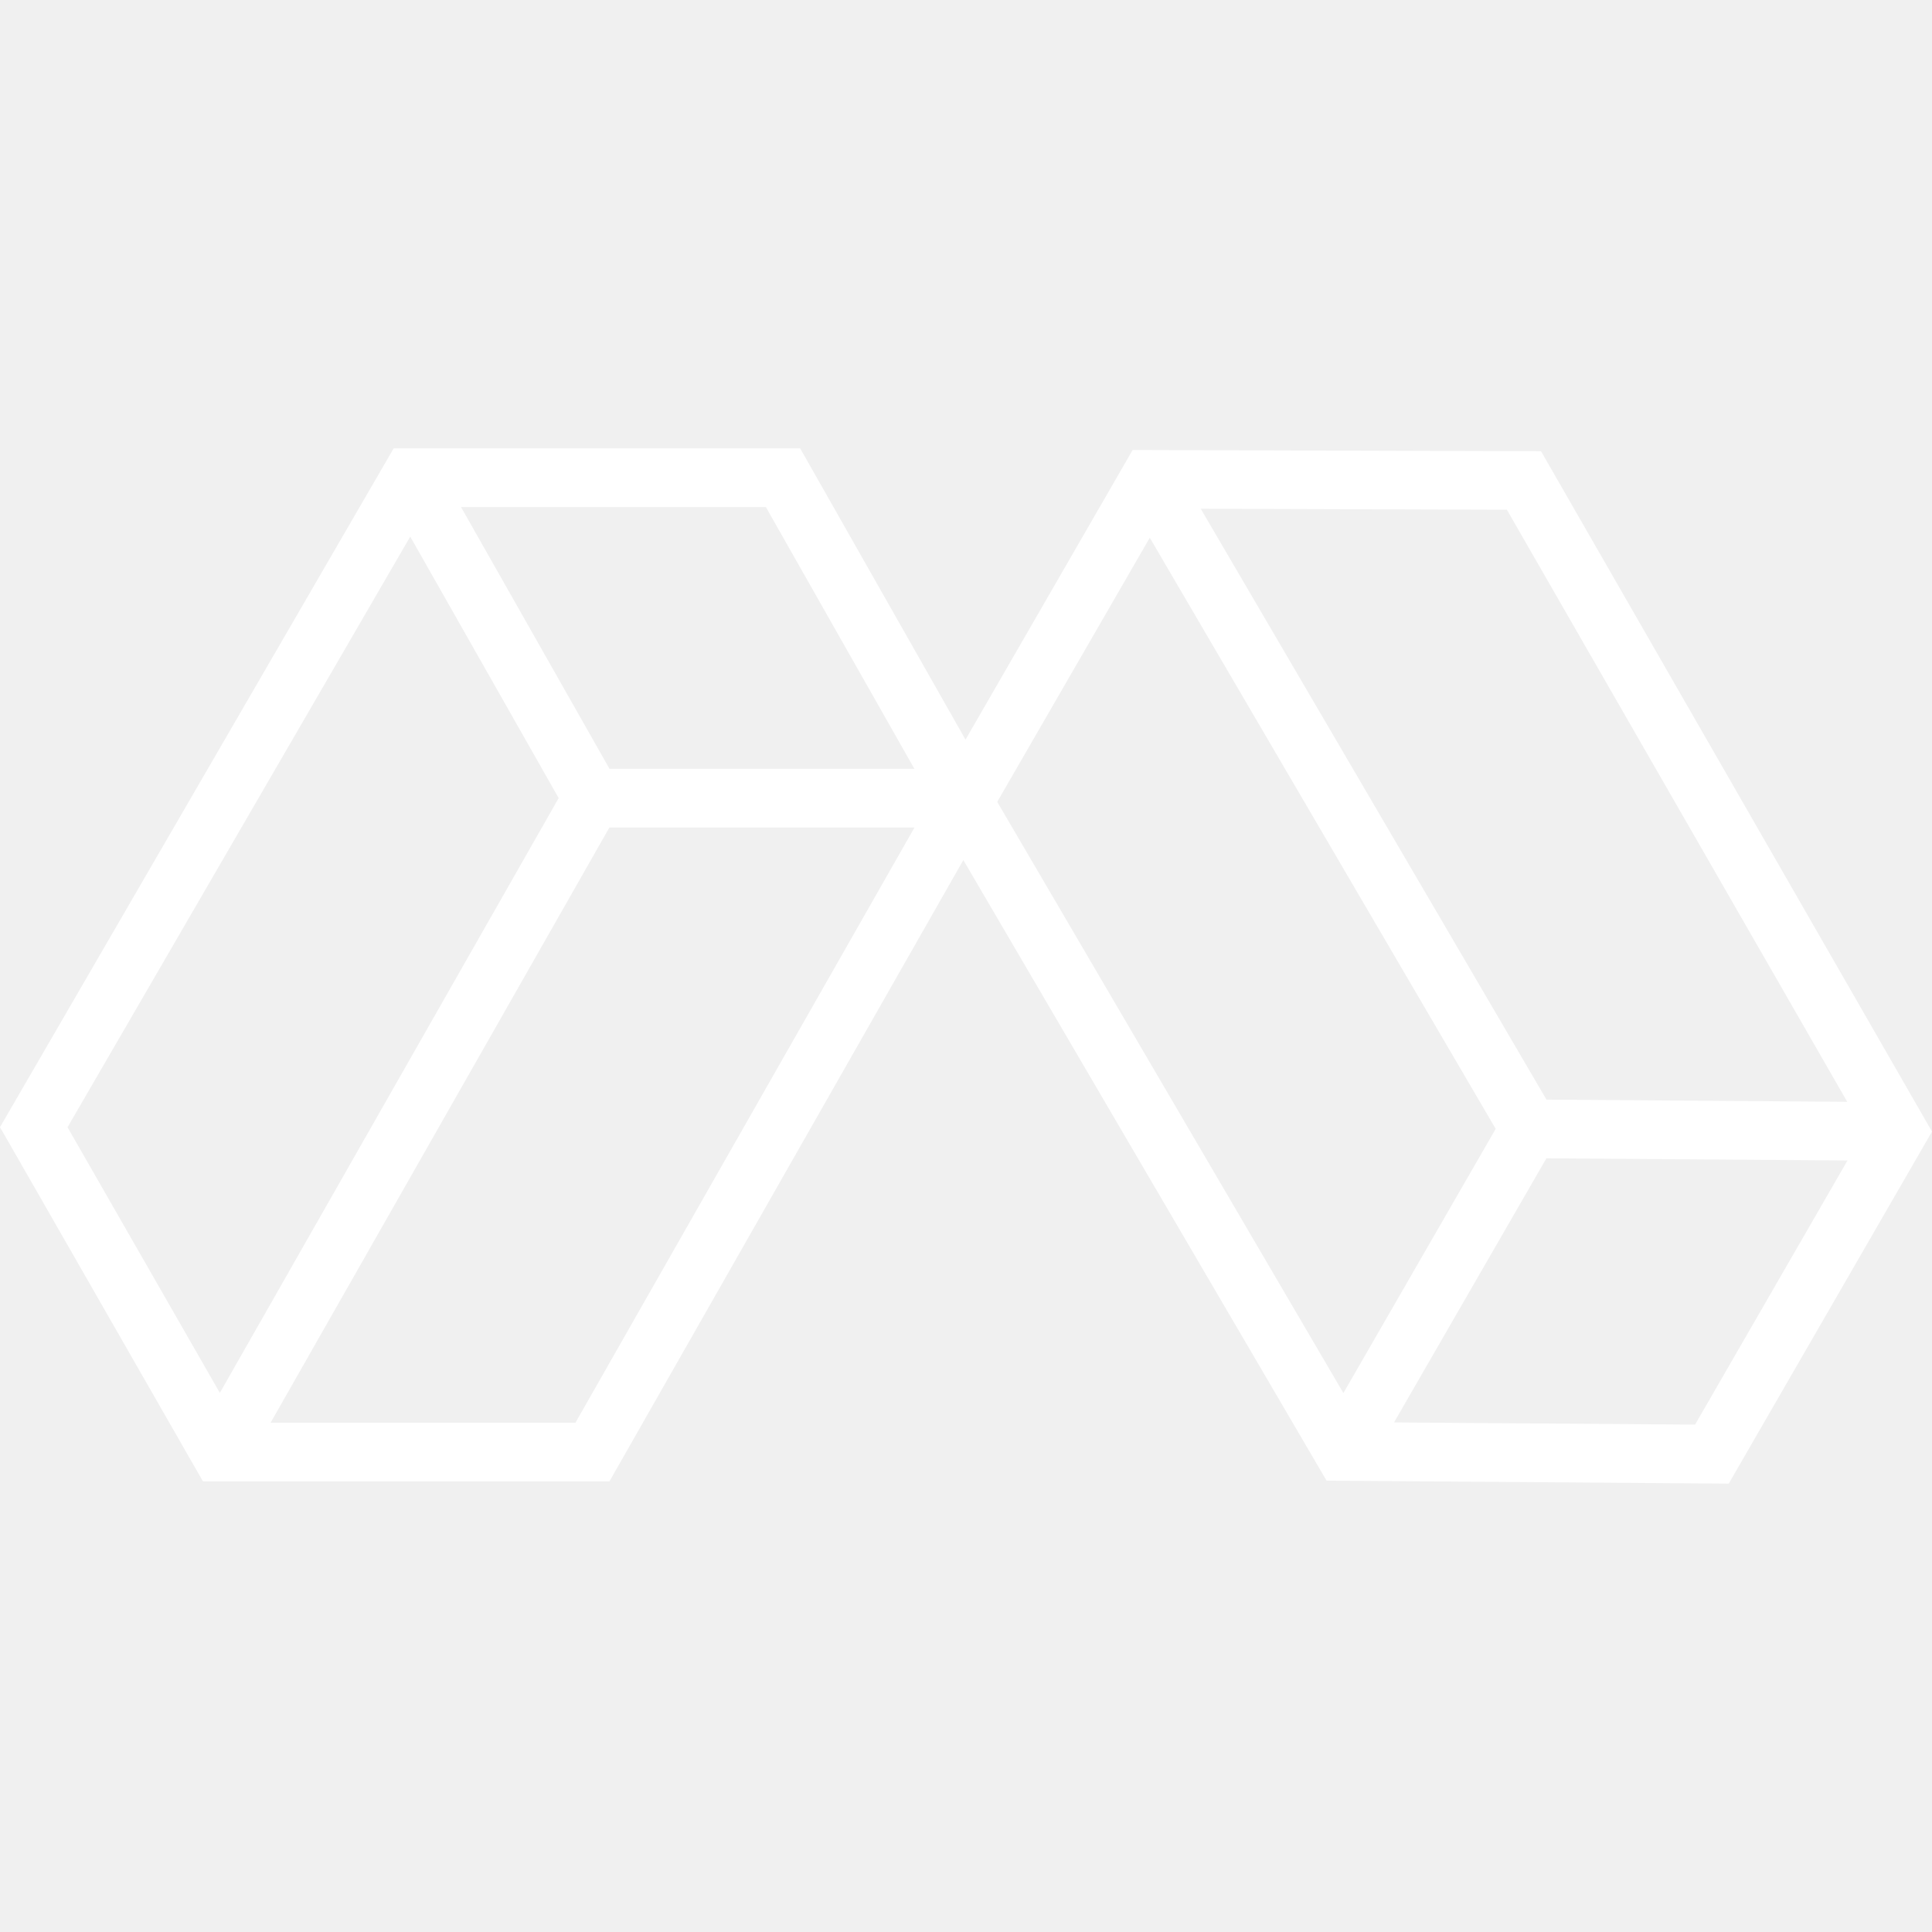
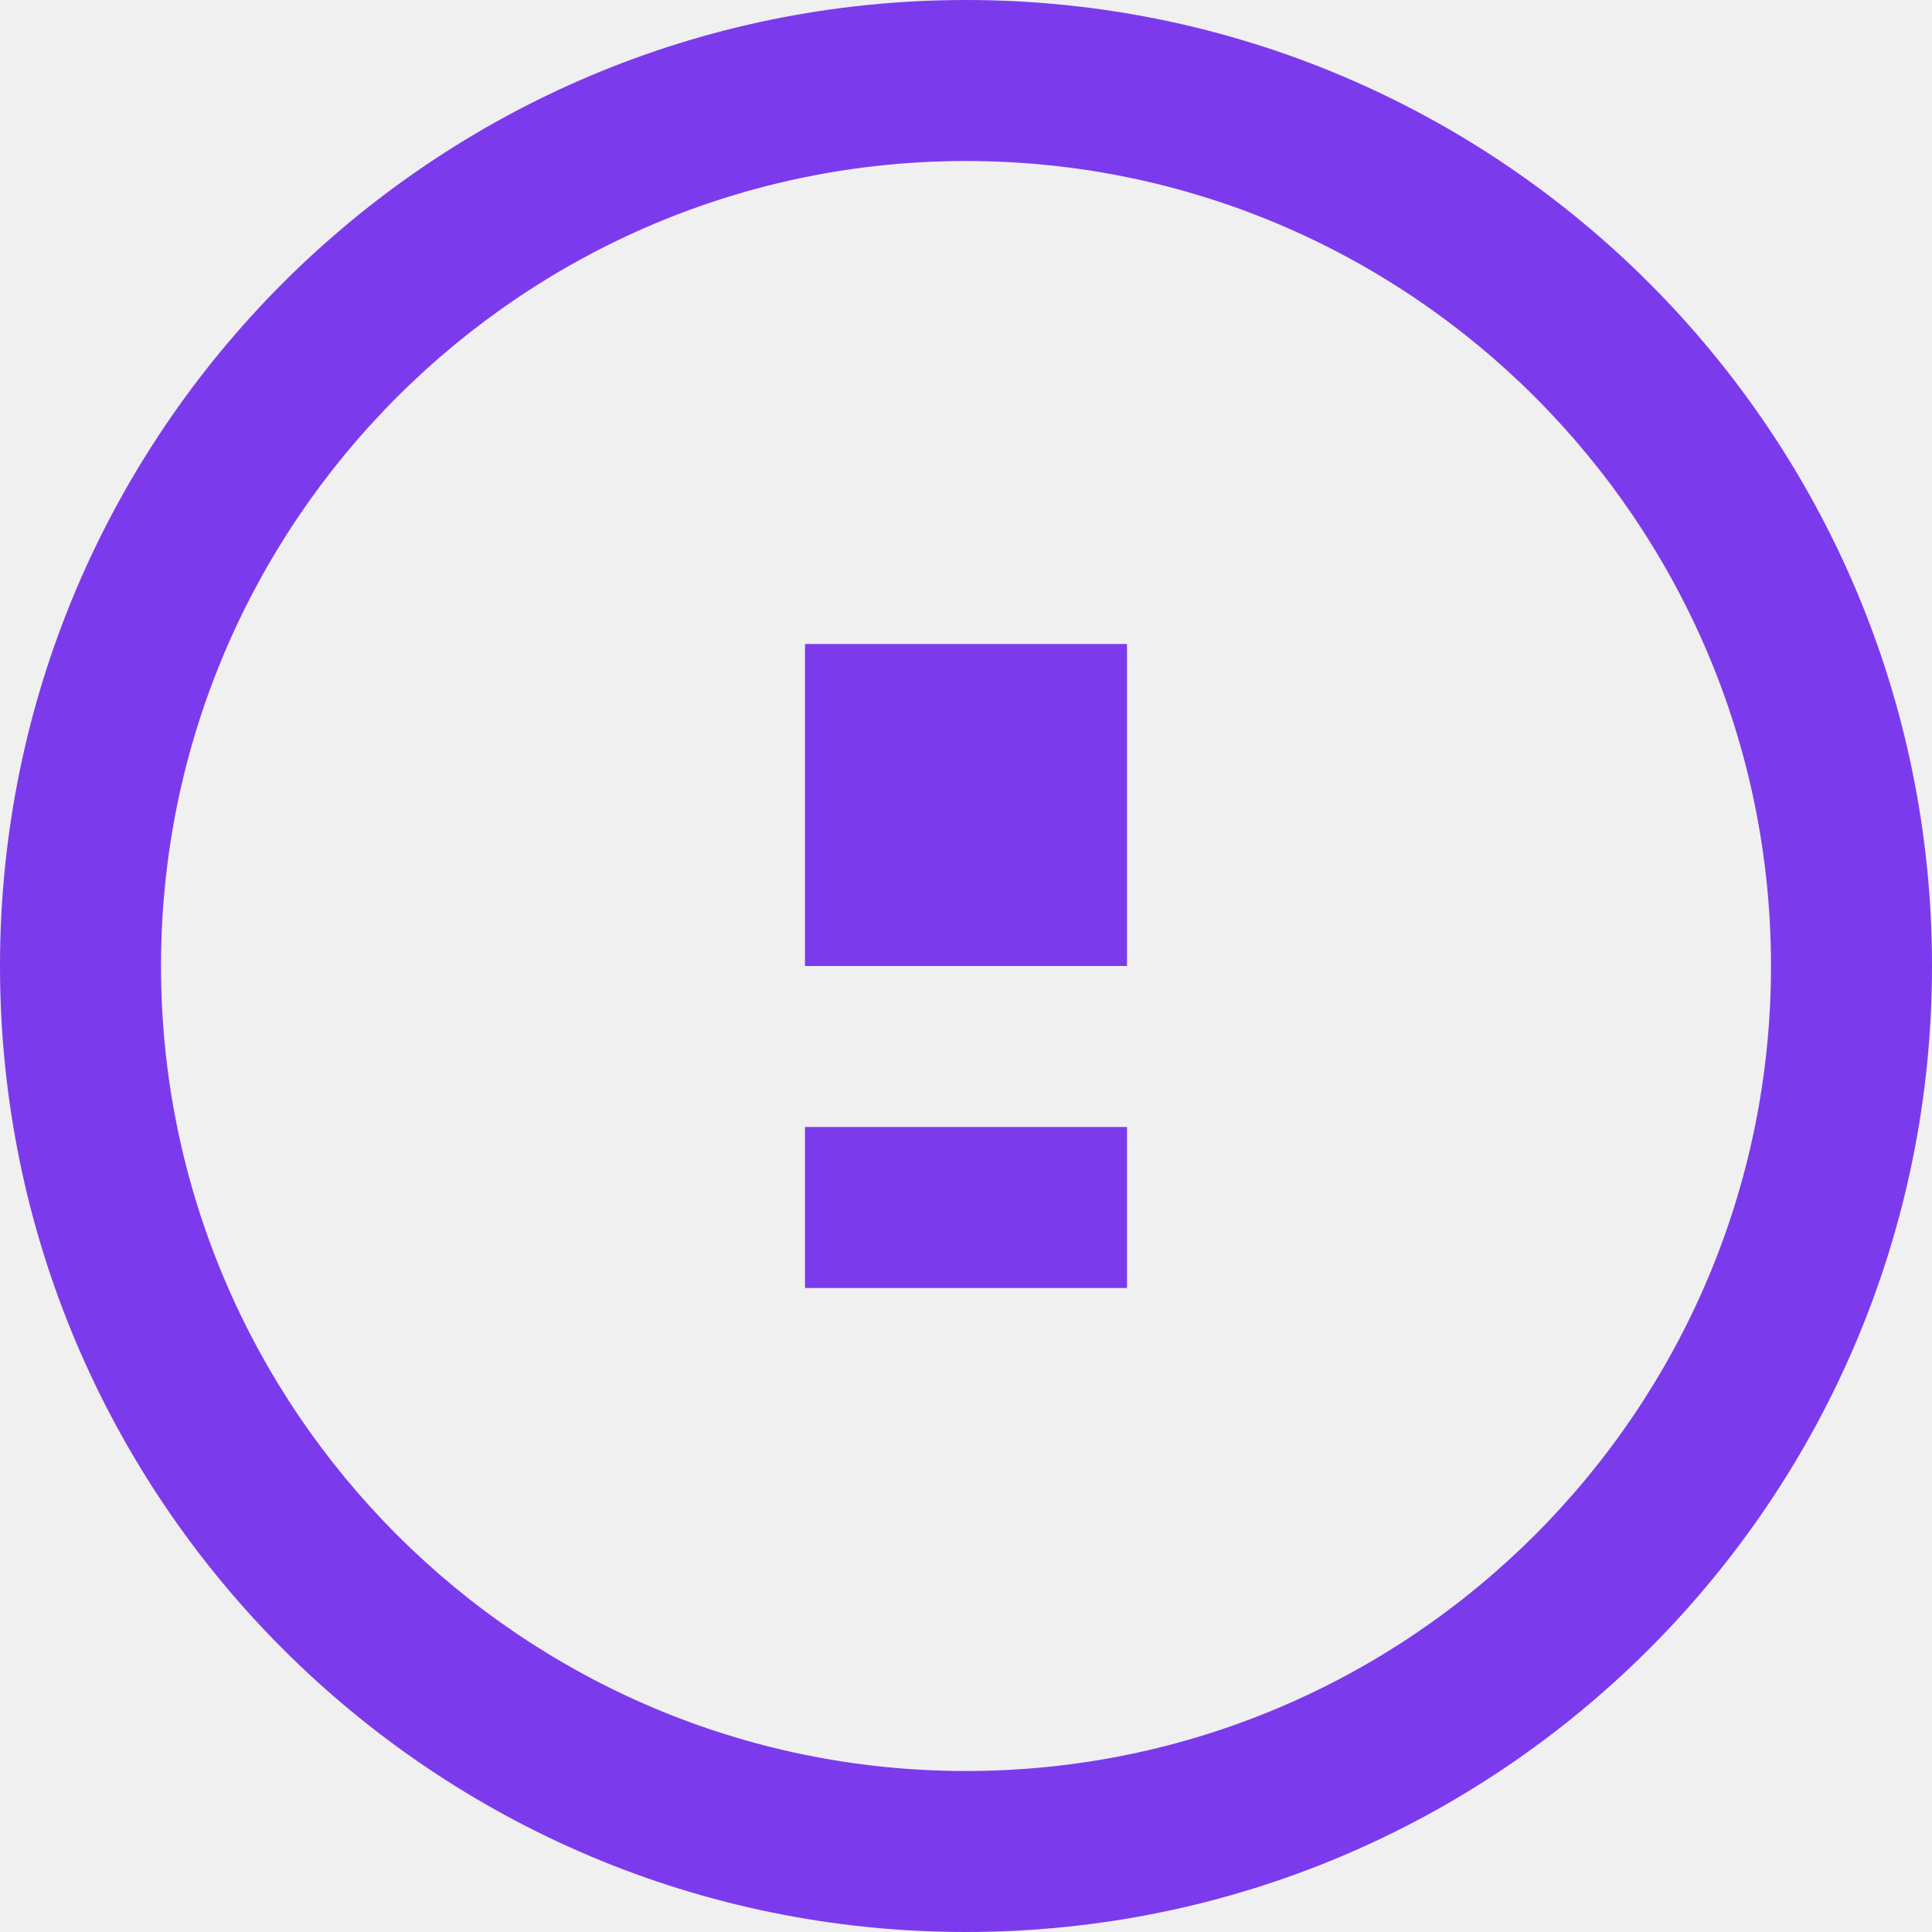
- <svg xmlns="http://www.w3.org/2000/svg" fill="#FFFFFF" role="img" viewBox="0 0 24 24">
-   <path d="M4.89 5.57 0 14.002l2.521 4.4h5.05l4.396-7.718 4.512 7.709 4.996.037L24 14.057l-4.857-8.452-5.073-.015-2.076 3.598L9.94 5.57Zm.837.729h3.787l1.845 3.252H7.572Zm9.189.021 3.803.012 4.228 7.355-3.736-.027zm-9.82.346L6.94 9.914l-4.209 7.389-1.892-3.3Zm9.187.014 4.297 7.343-1.892 3.282-4.3-7.344zm-6.713 3.6h3.79l-4.212 7.394H3.361Zm11.64 4.109 3.74.027-1.893 3.281-3.74-.027z" />
+ <svg xmlns="http://www.w3.org/2000/svg" role="img" viewBox="0 0 24 24" fill="#7C3AED">
+   <path d="M12 0C5.373 0 0 5.373 0 12s5.373 12 12 12 12-5.373 12-12S18.627 0 12 0zm0 22c-5.514 0-10-4.486-10-10S6.486 2 12 2s10 4.486 10 10-4.486 10-10 10zm-2-6h4v-2h-4v2zm0-4h4V8h-4v4z" />
</svg>
